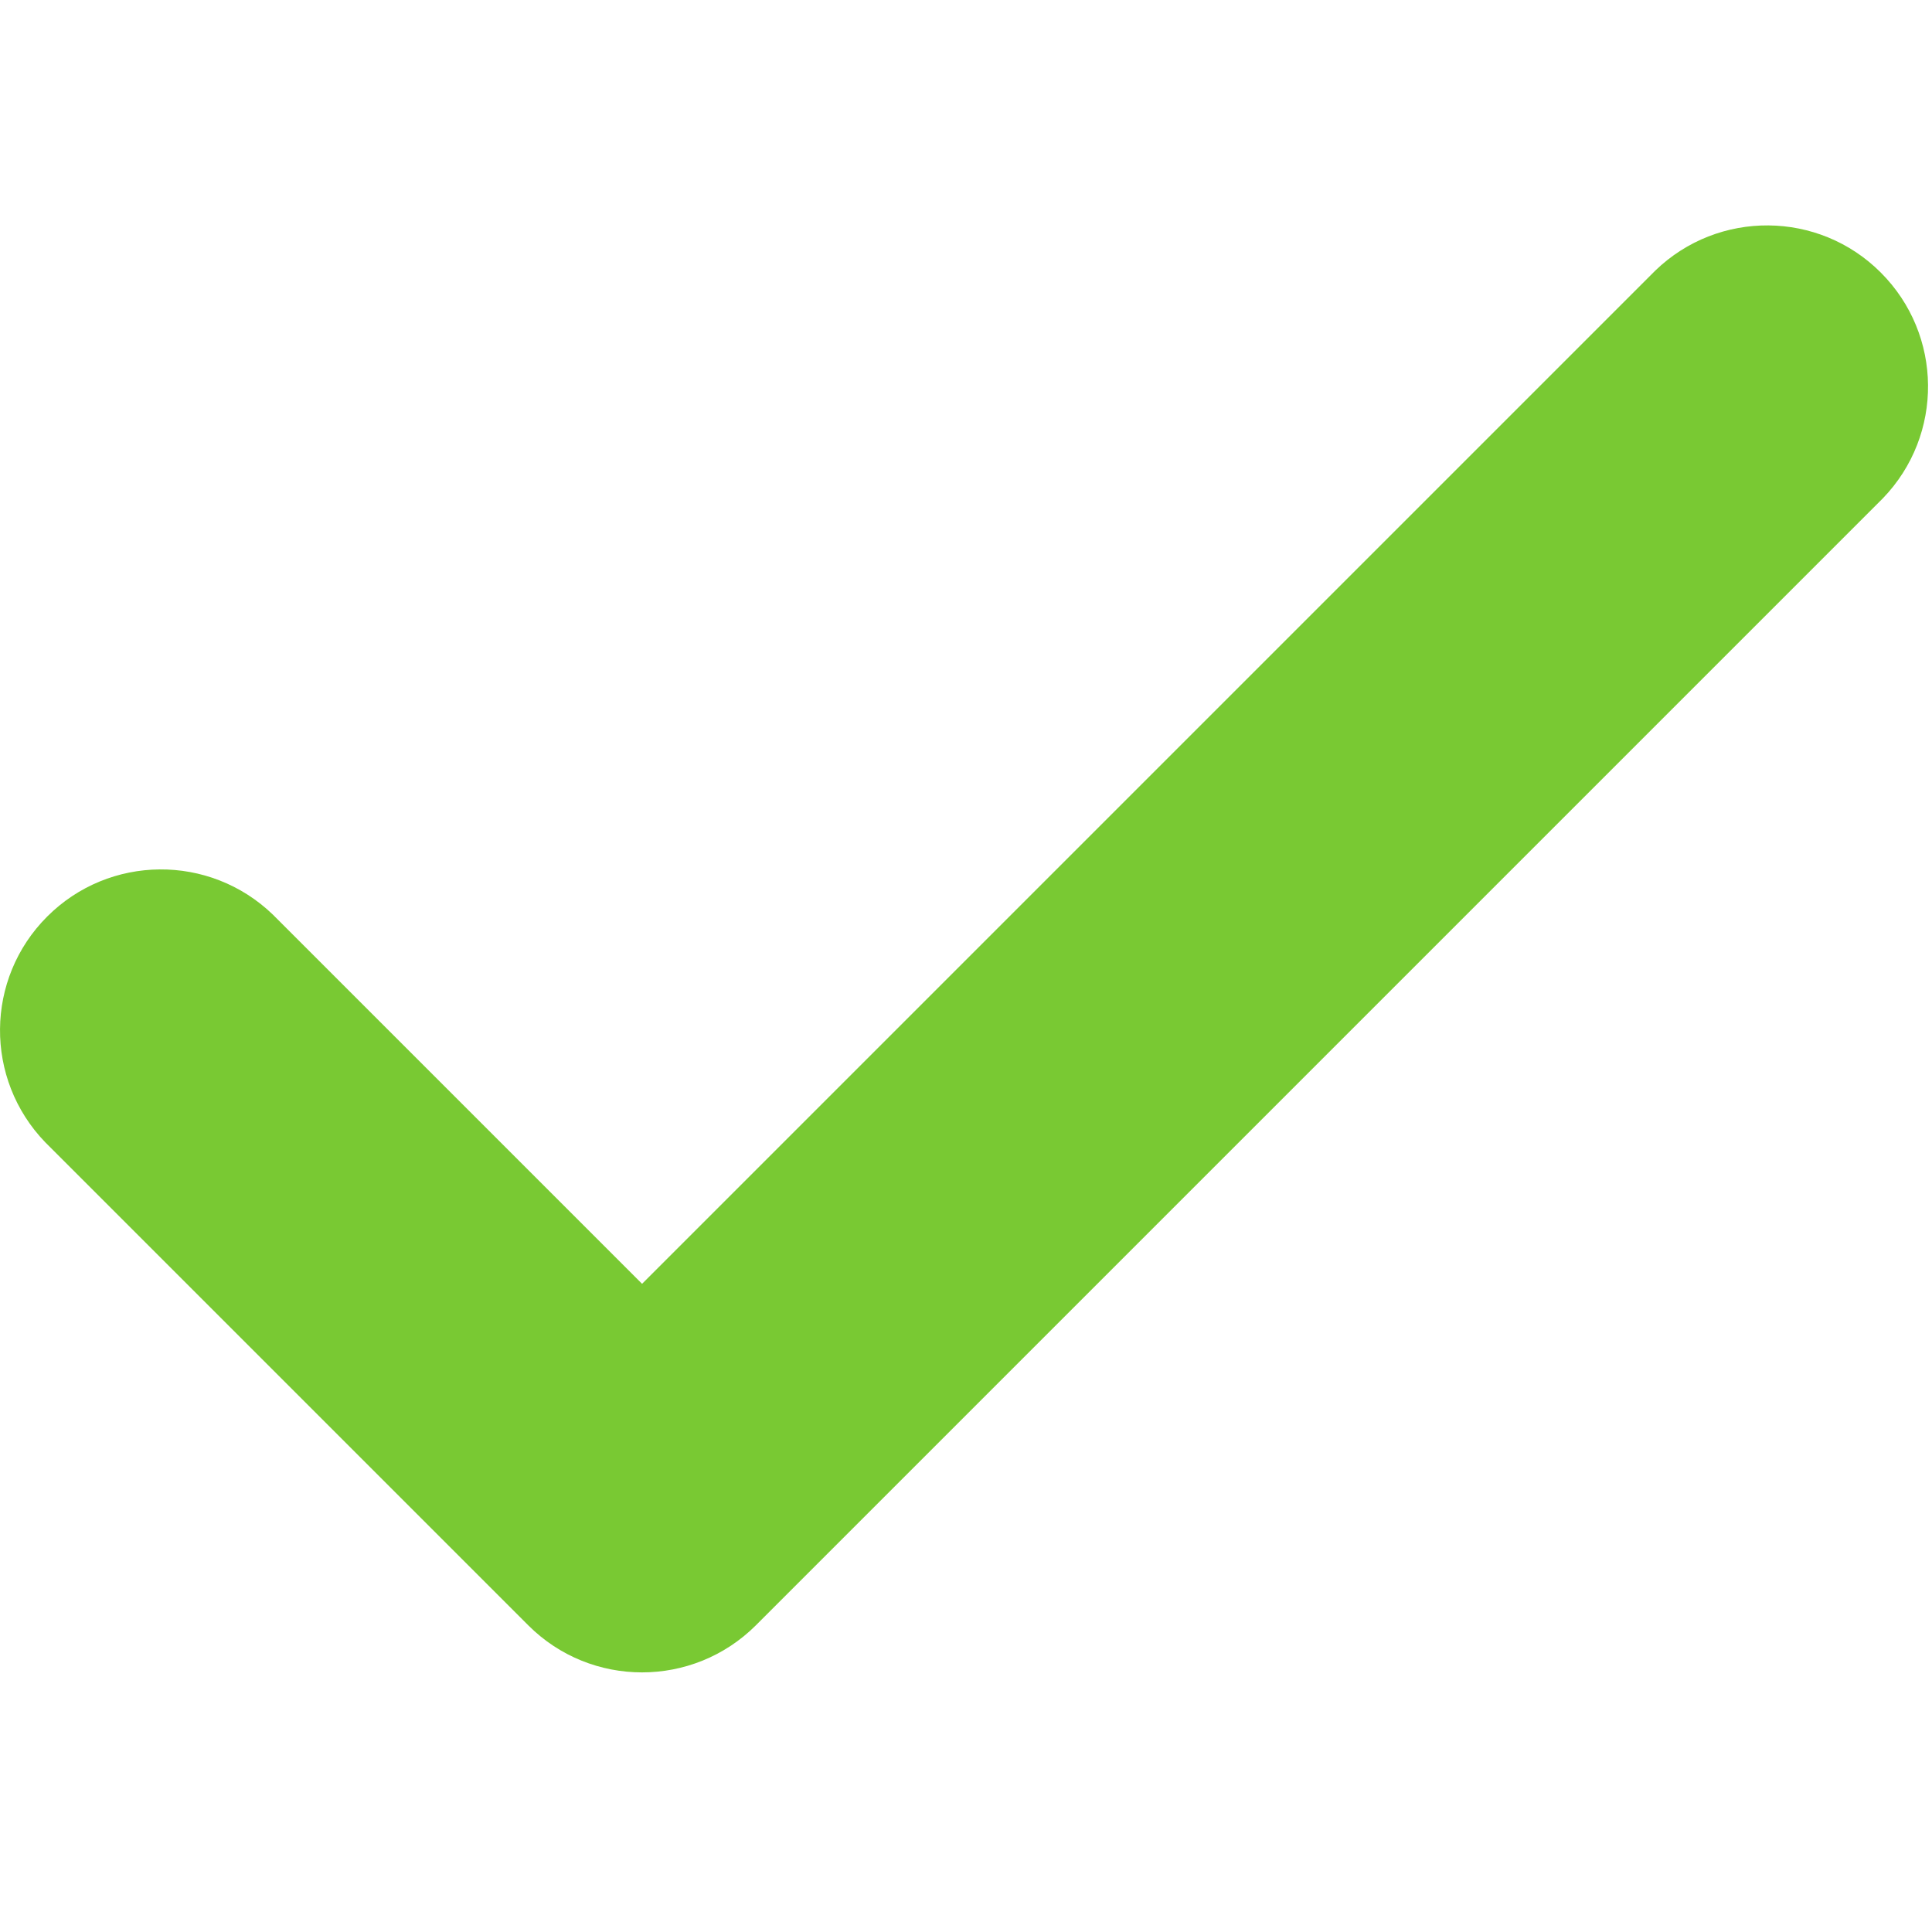
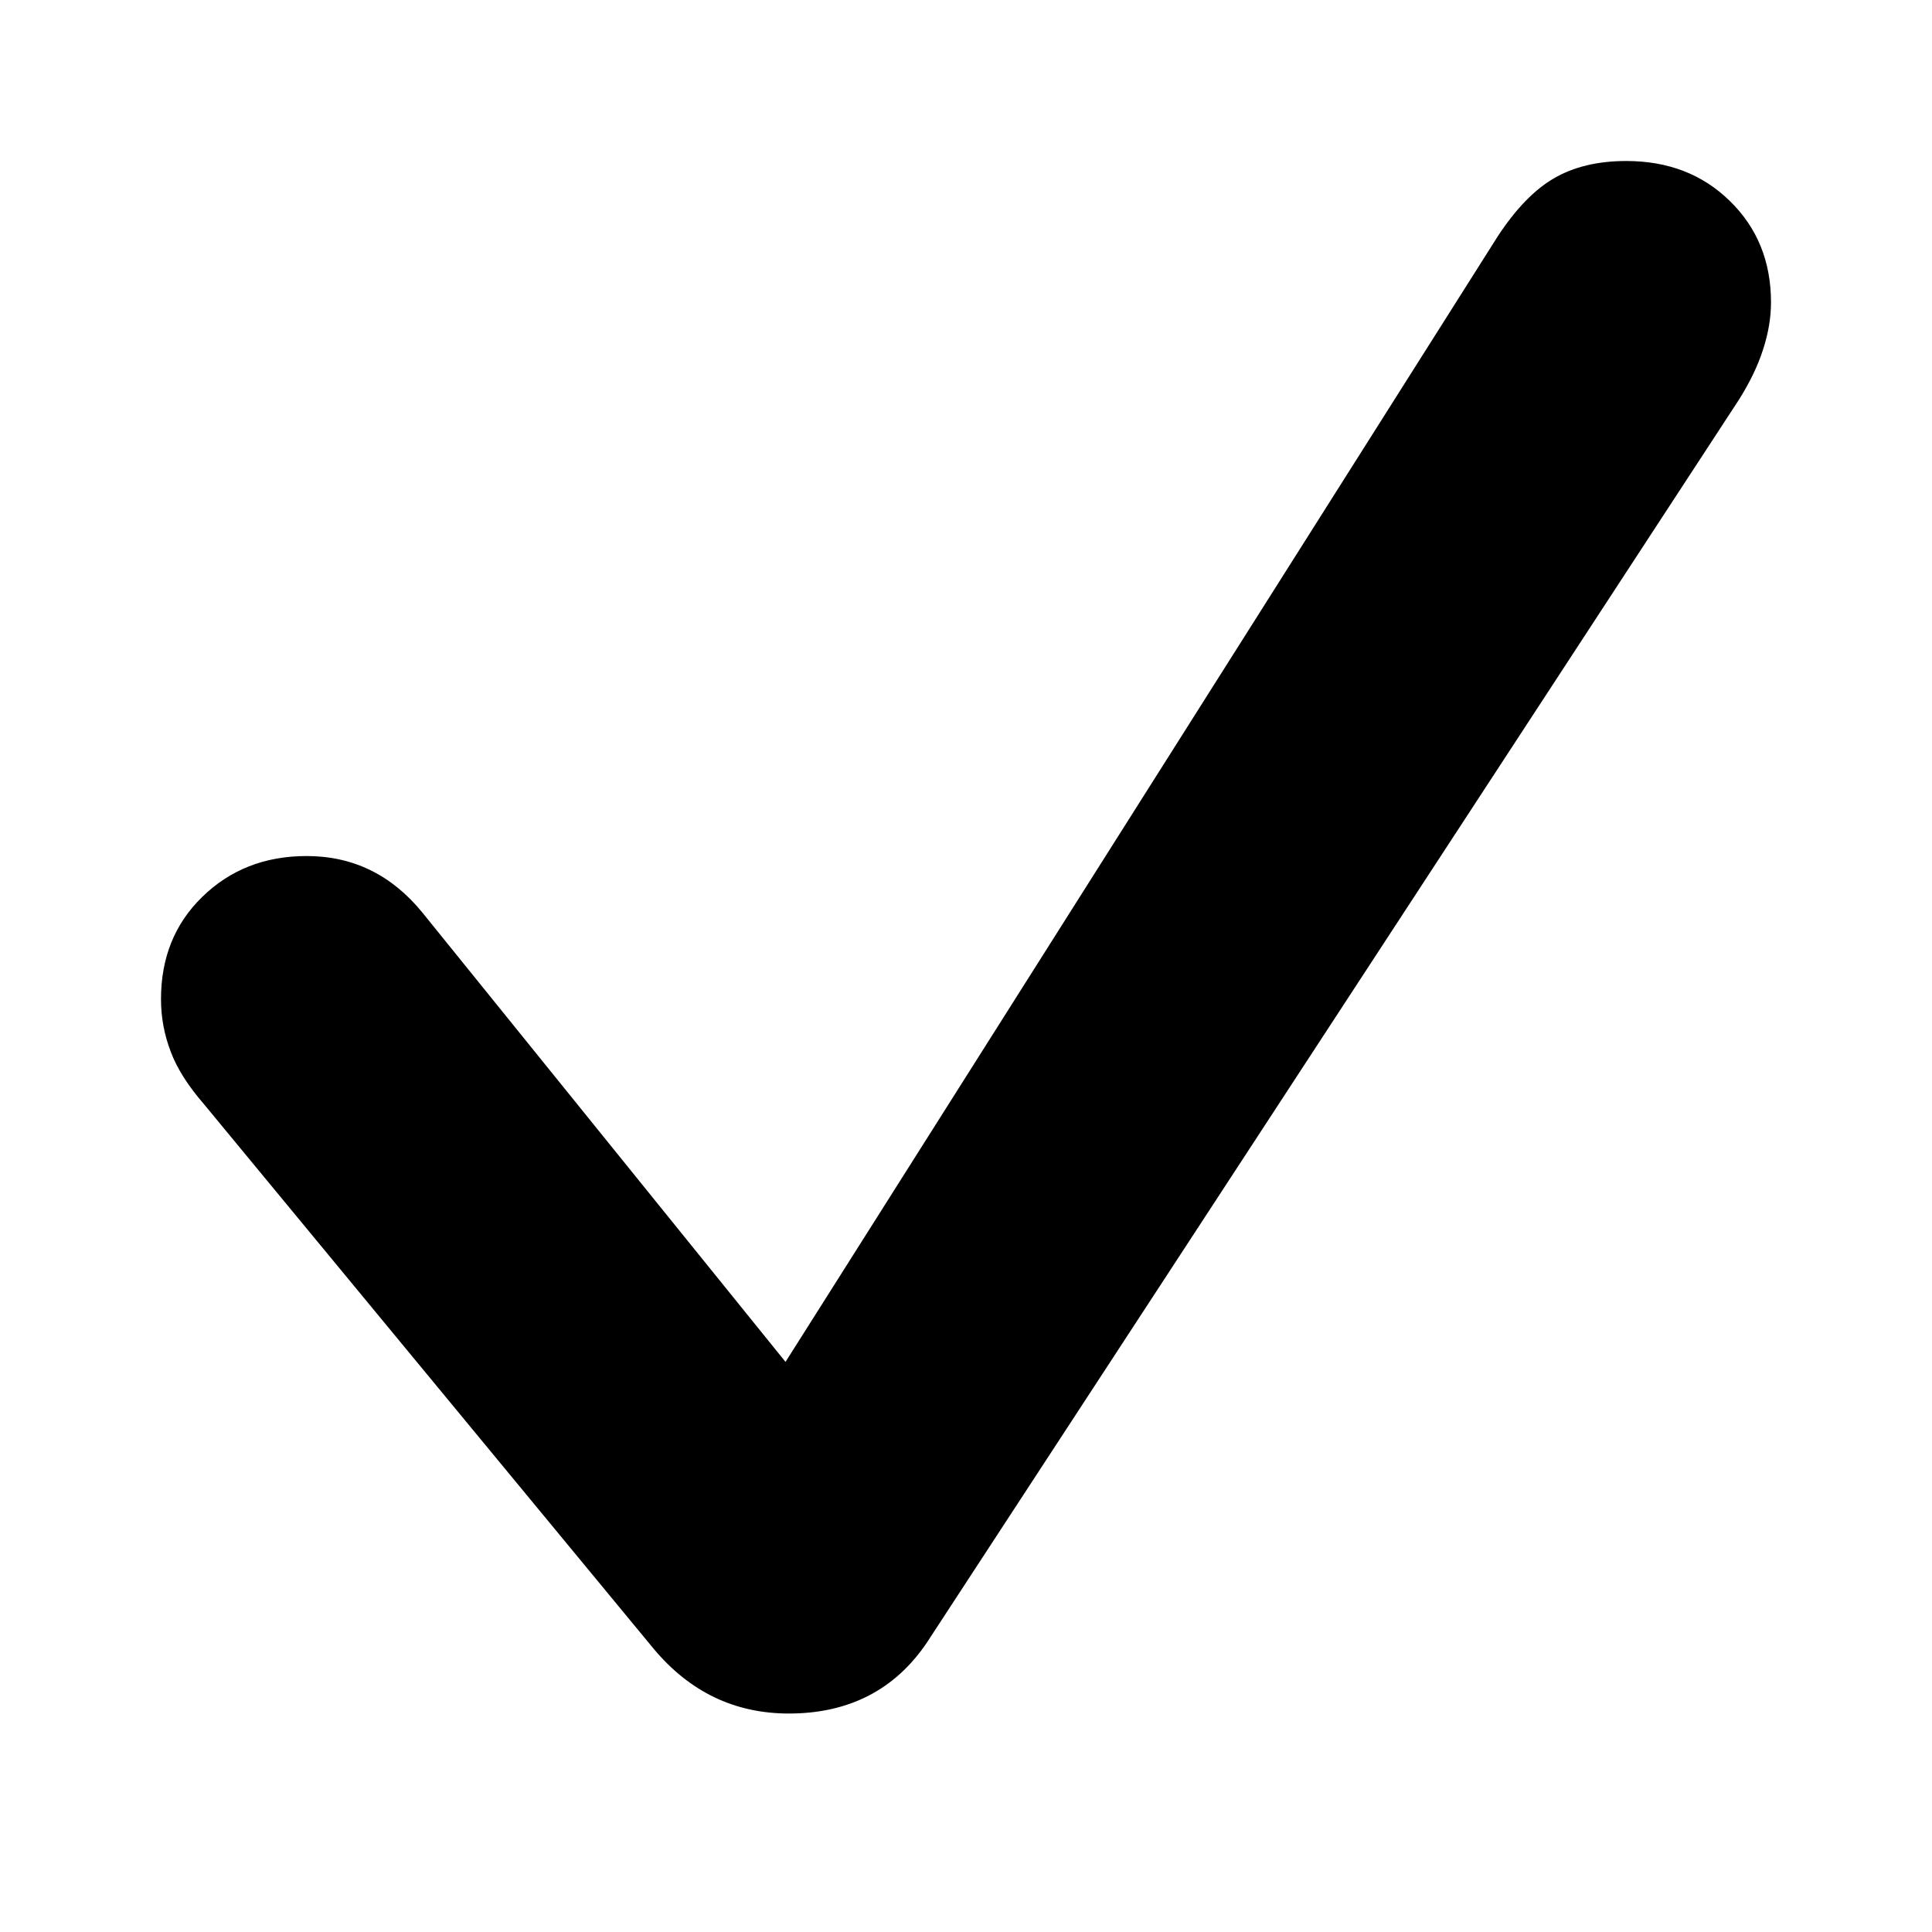
<svg xmlns="http://www.w3.org/2000/svg" width="12" height="12" viewBox="0 0 12 12" fill="none">
-   <path d="M10.281 1.681L3.988 7.974L1.695 5.681C1.302 5.302 0.679 5.307 0.293 5.693C-0.093 6.079 -0.098 6.702 0.281 7.095L3.281 10.095C3.671 10.485 4.304 10.485 4.695 10.095L11.695 3.095C12.074 2.702 12.068 2.079 11.682 1.693C11.297 1.307 10.673 1.302 10.281 1.681Z" fill="#79C933" />
+   <g id="XS / Check-Small">
+     <path id="ô+ " d="M4.9 10.643C4.564 10.643 4.285 10.509 4.061 10.242L1.265 6.856C1.168 6.744 1.099 6.636 1.06 6.531C1.02 6.426 1 6.318 1 6.206C1 5.949 1.085 5.738 1.255 5.572C1.428 5.402 1.645 5.317 1.905 5.317C2.194 5.317 2.434 5.435 2.625 5.67L4.879 8.459L9.304 1.466C9.416 1.296 9.532 1.177 9.651 1.108C9.774 1.036 9.924 1 10.101 1C10.361 1 10.576 1.083 10.745 1.249C10.915 1.415 11 1.625 11 1.878C11 1.971 10.984 2.069 10.951 2.17C10.919 2.271 10.868 2.376 10.8 2.484L5.756 10.204C5.558 10.496 5.272 10.643 4.9 10.643Z" fill="black" />
+   </g>
</svg>
